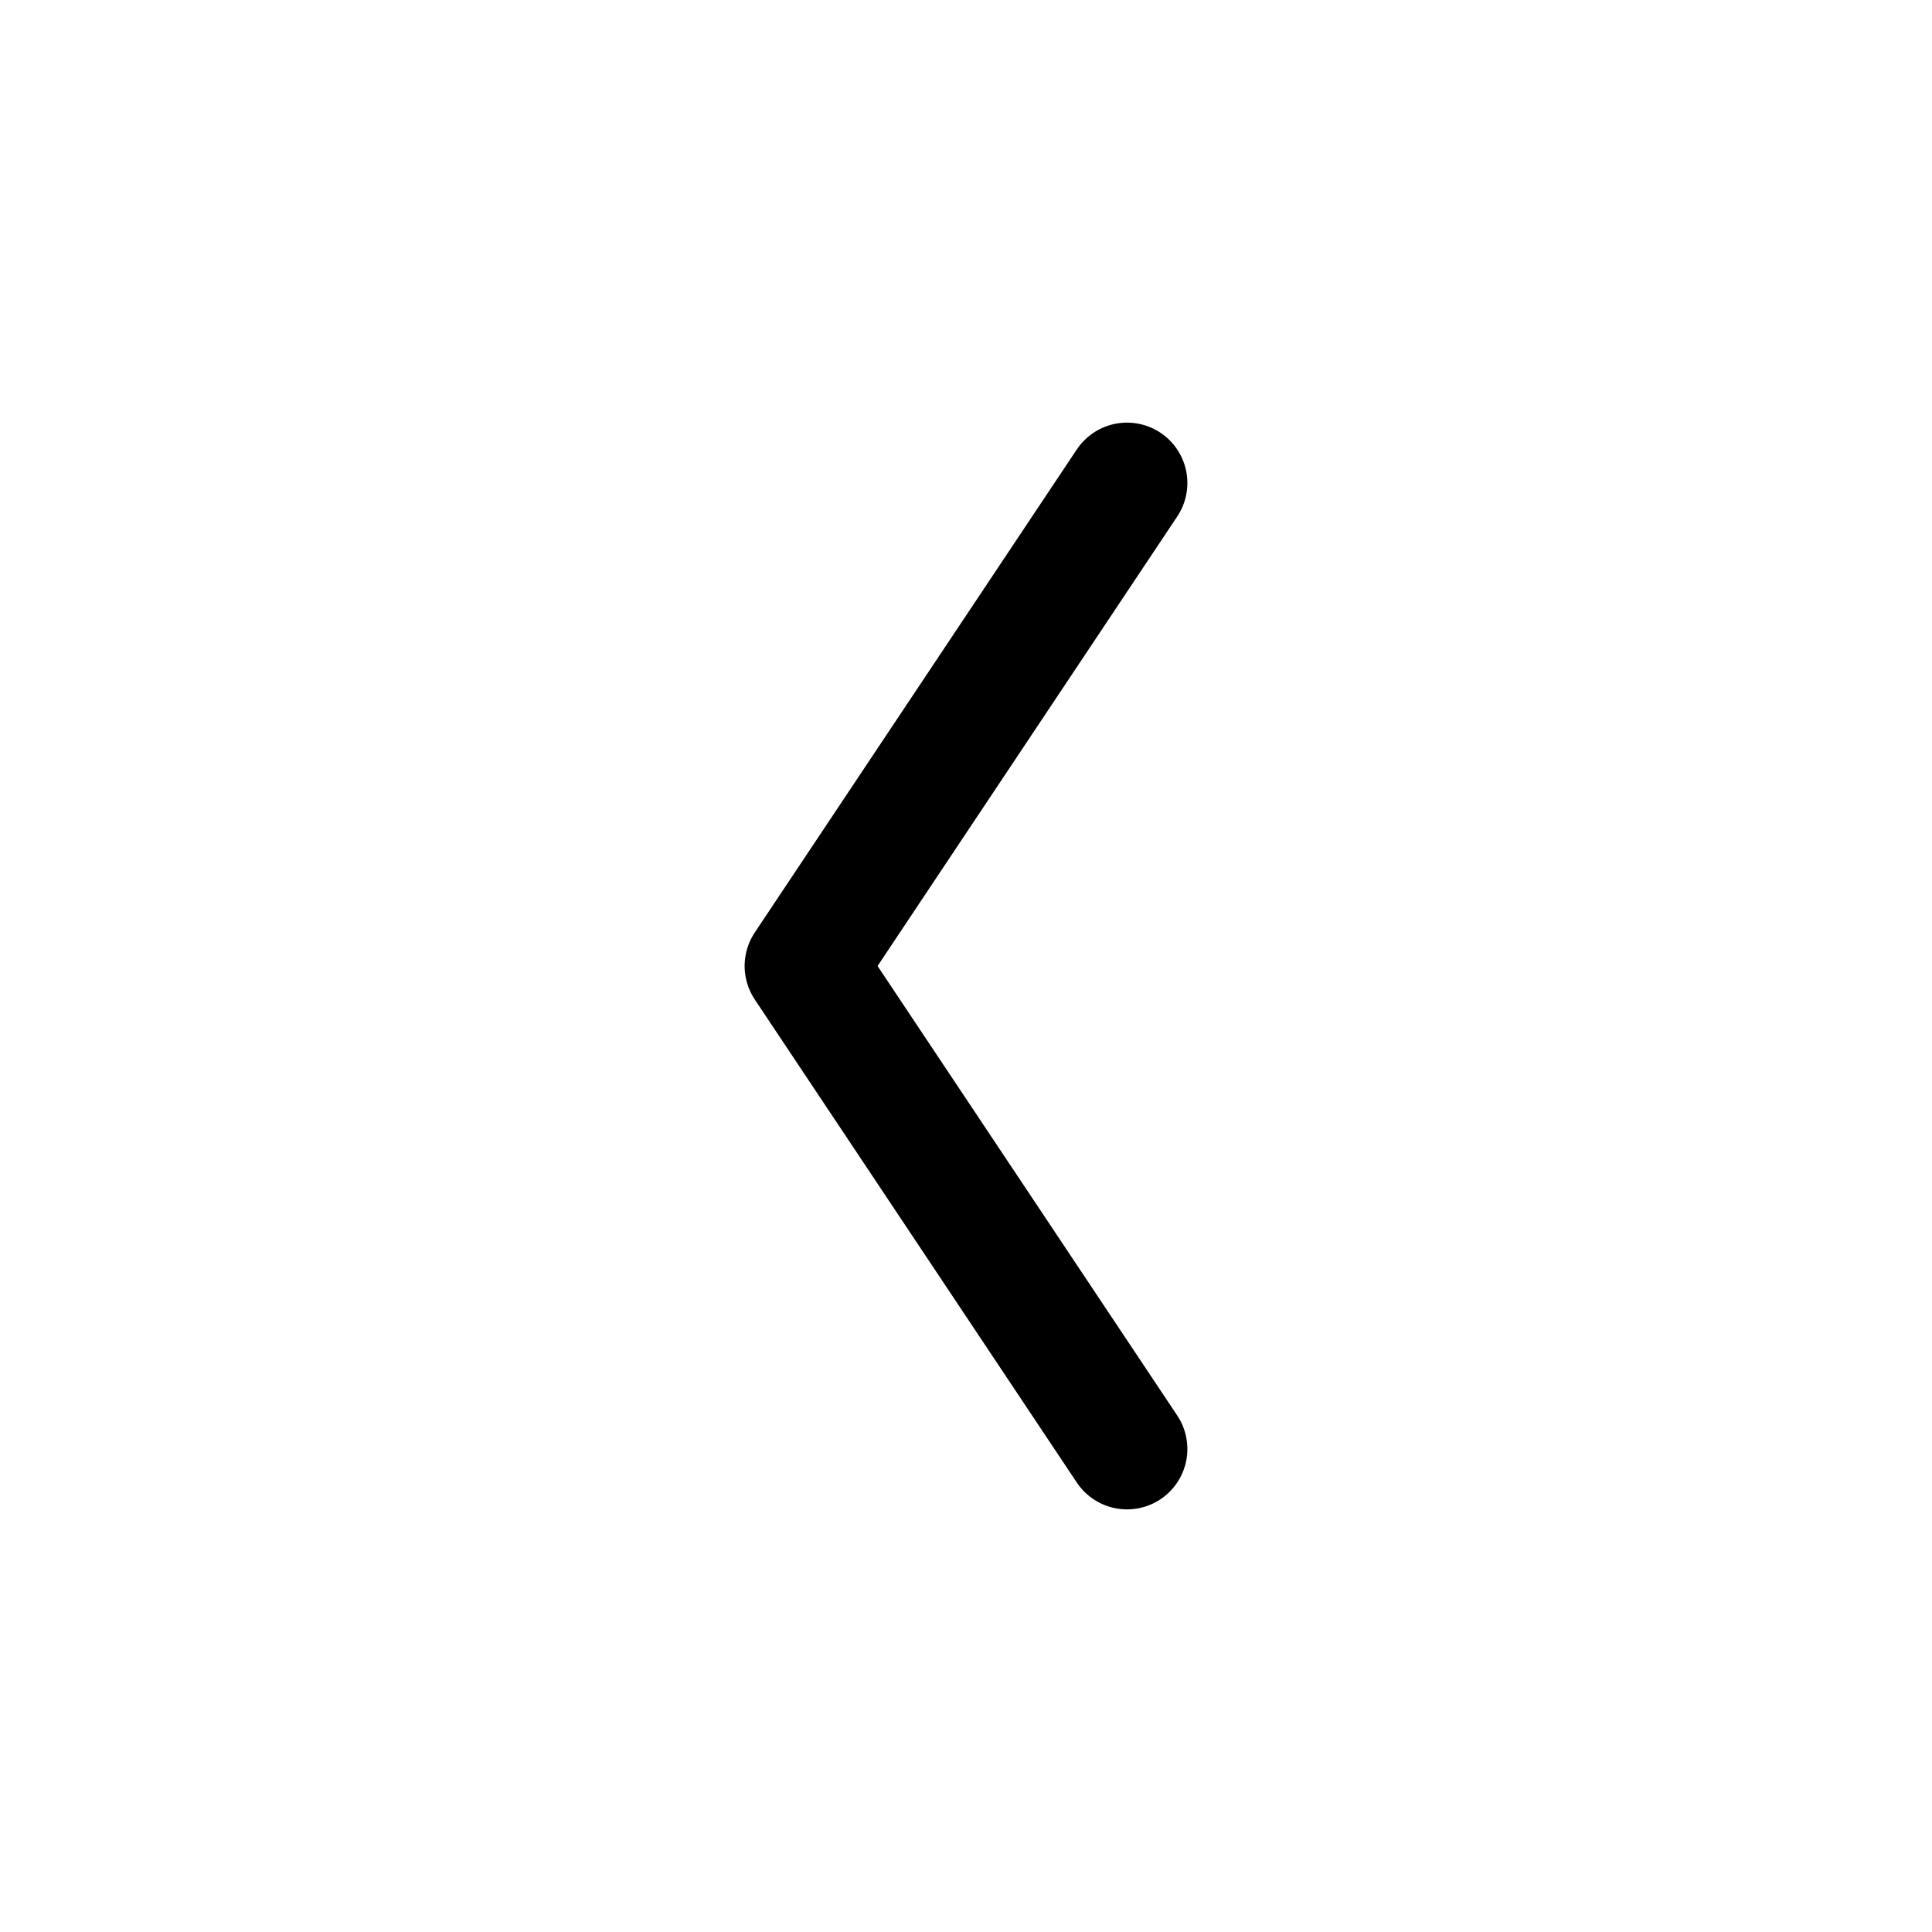
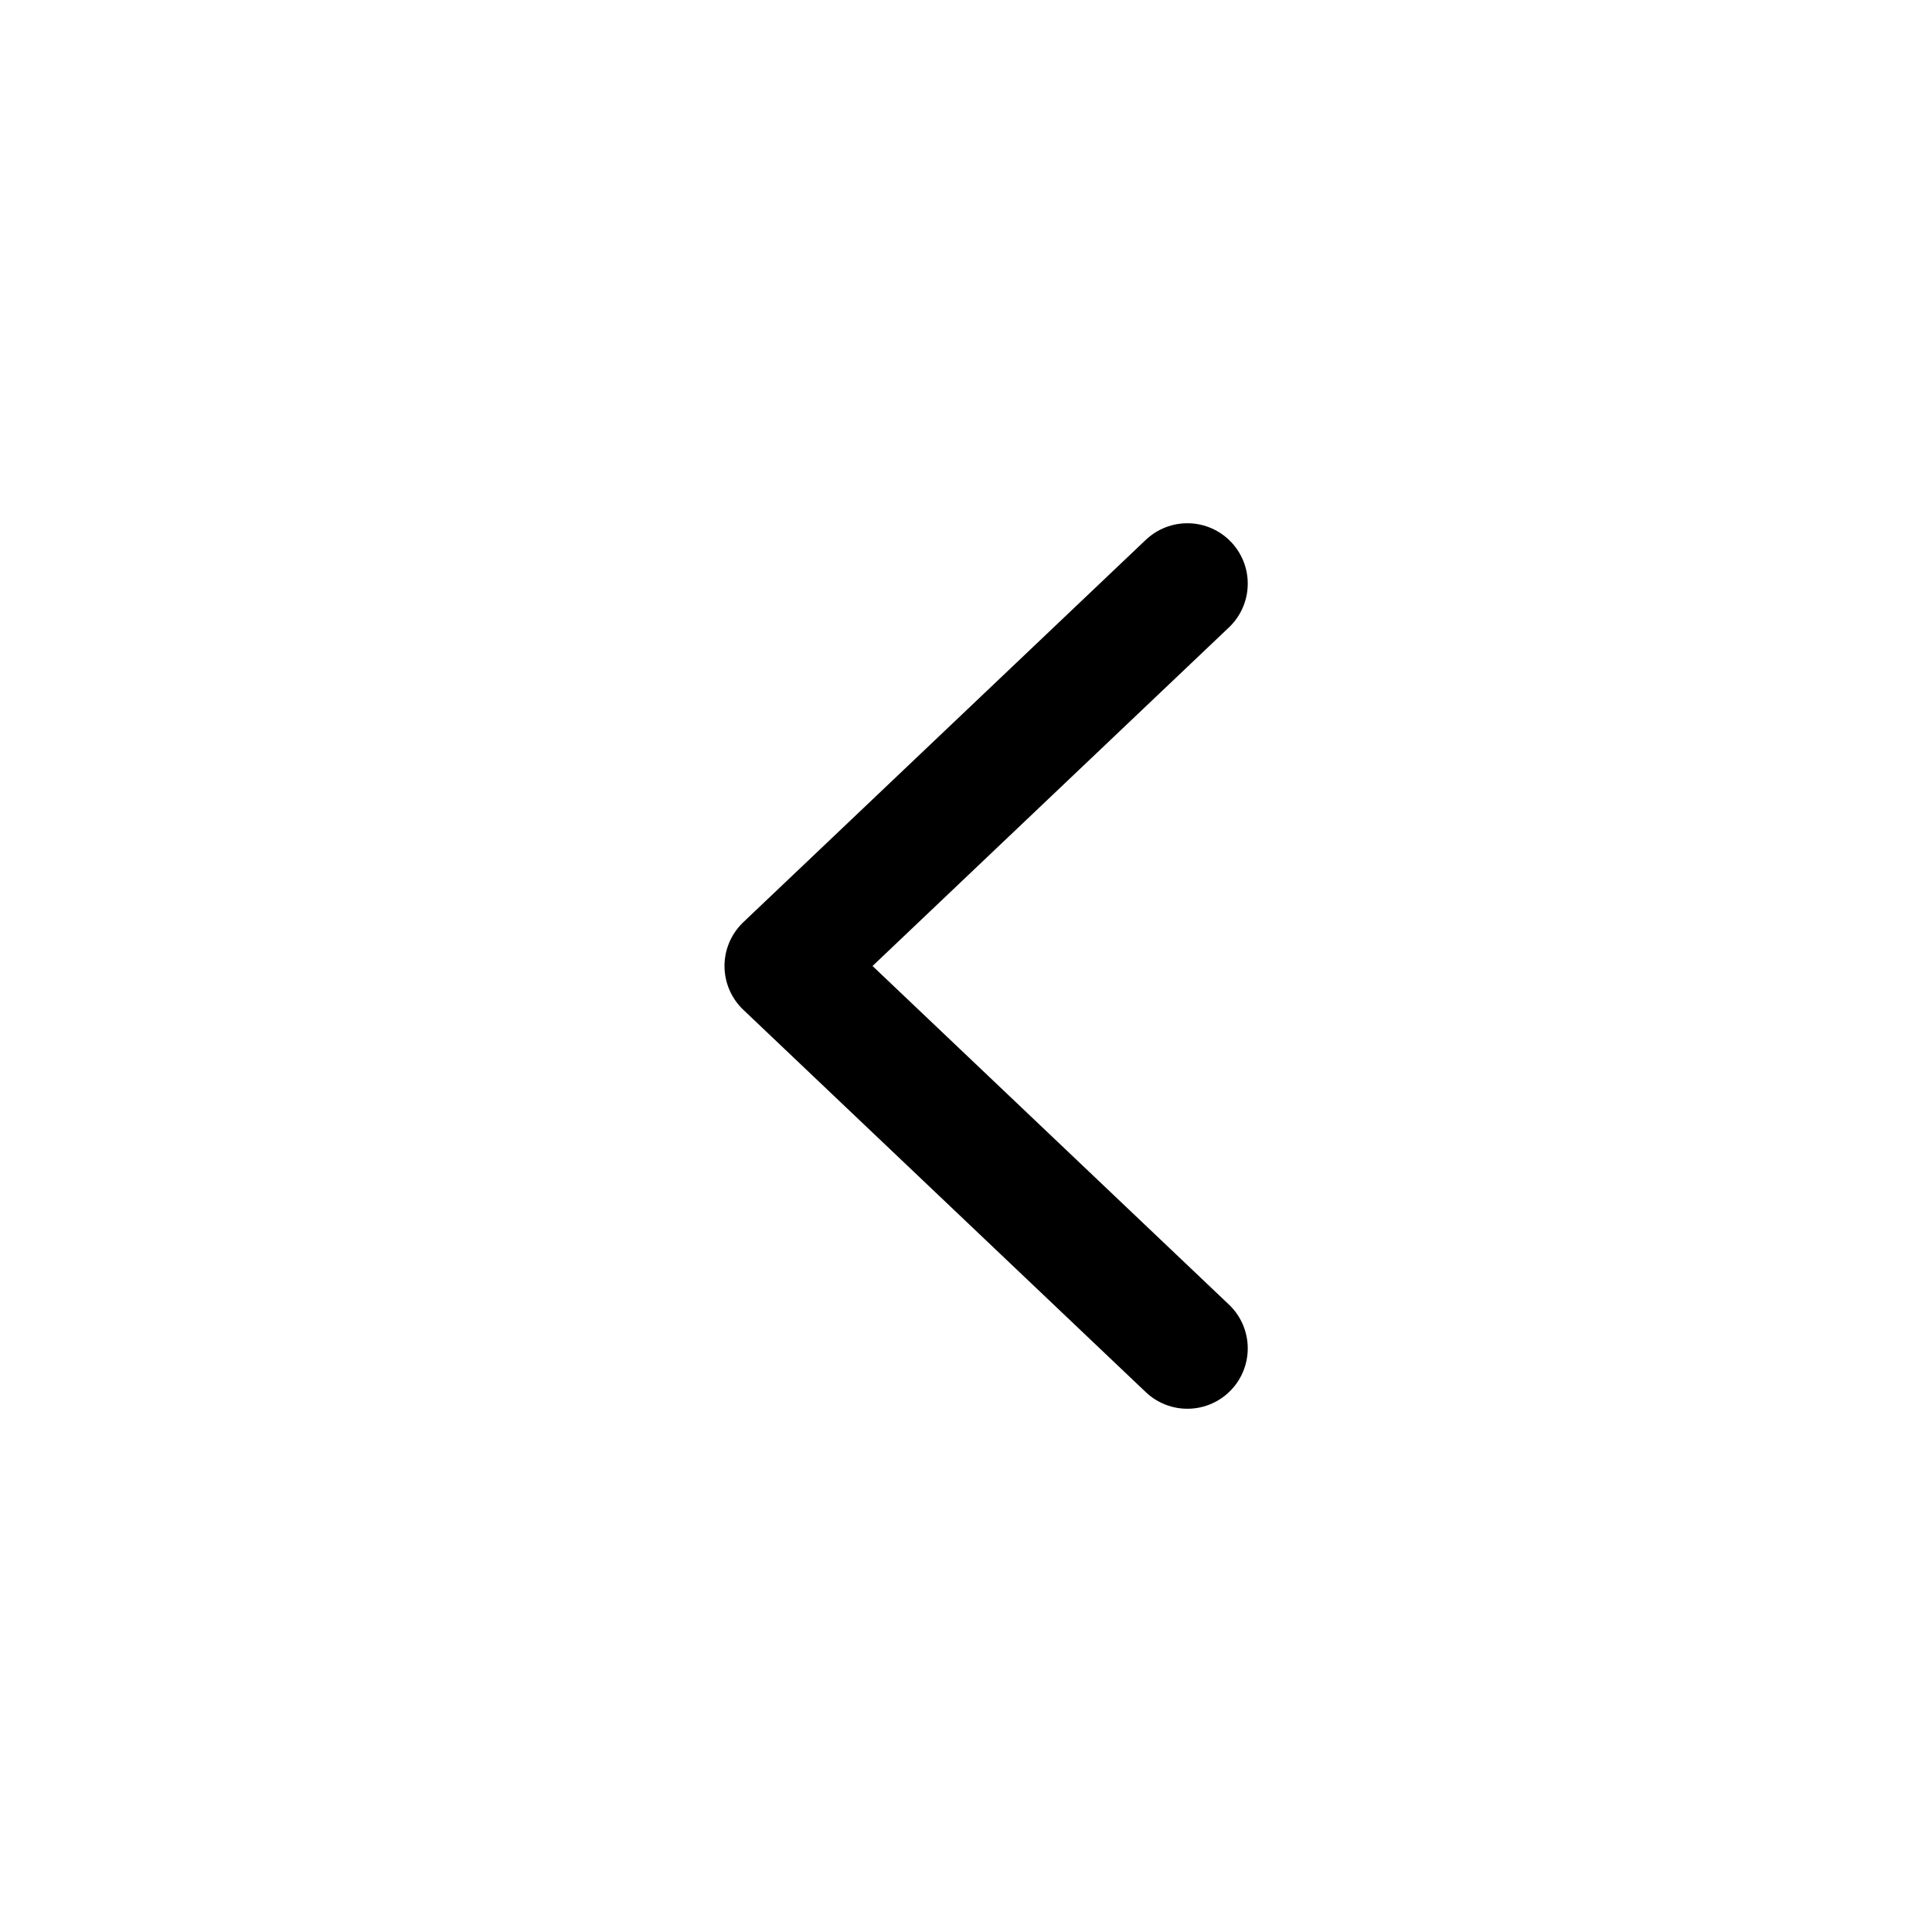
- <svg xmlns="http://www.w3.org/2000/svg" viewBox="0 0 24 24" width="48" height="48" fill="currentColor">
-   <path d="M14 6l-4 6 4 6" stroke="currentColor" stroke-width="1.5" fill="none" stroke-linecap="round" stroke-linejoin="round" />
+ <svg xmlns="http://www.w3.org/2000/svg" viewBox="0 0 48 48" width="48" height="48" fill="none">
+   <path d="M29.5 14.5L19.5 24L29.5 33.5" stroke="currentColor" stroke-width="3" stroke-linecap="round" stroke-linejoin="round" />
</svg>
